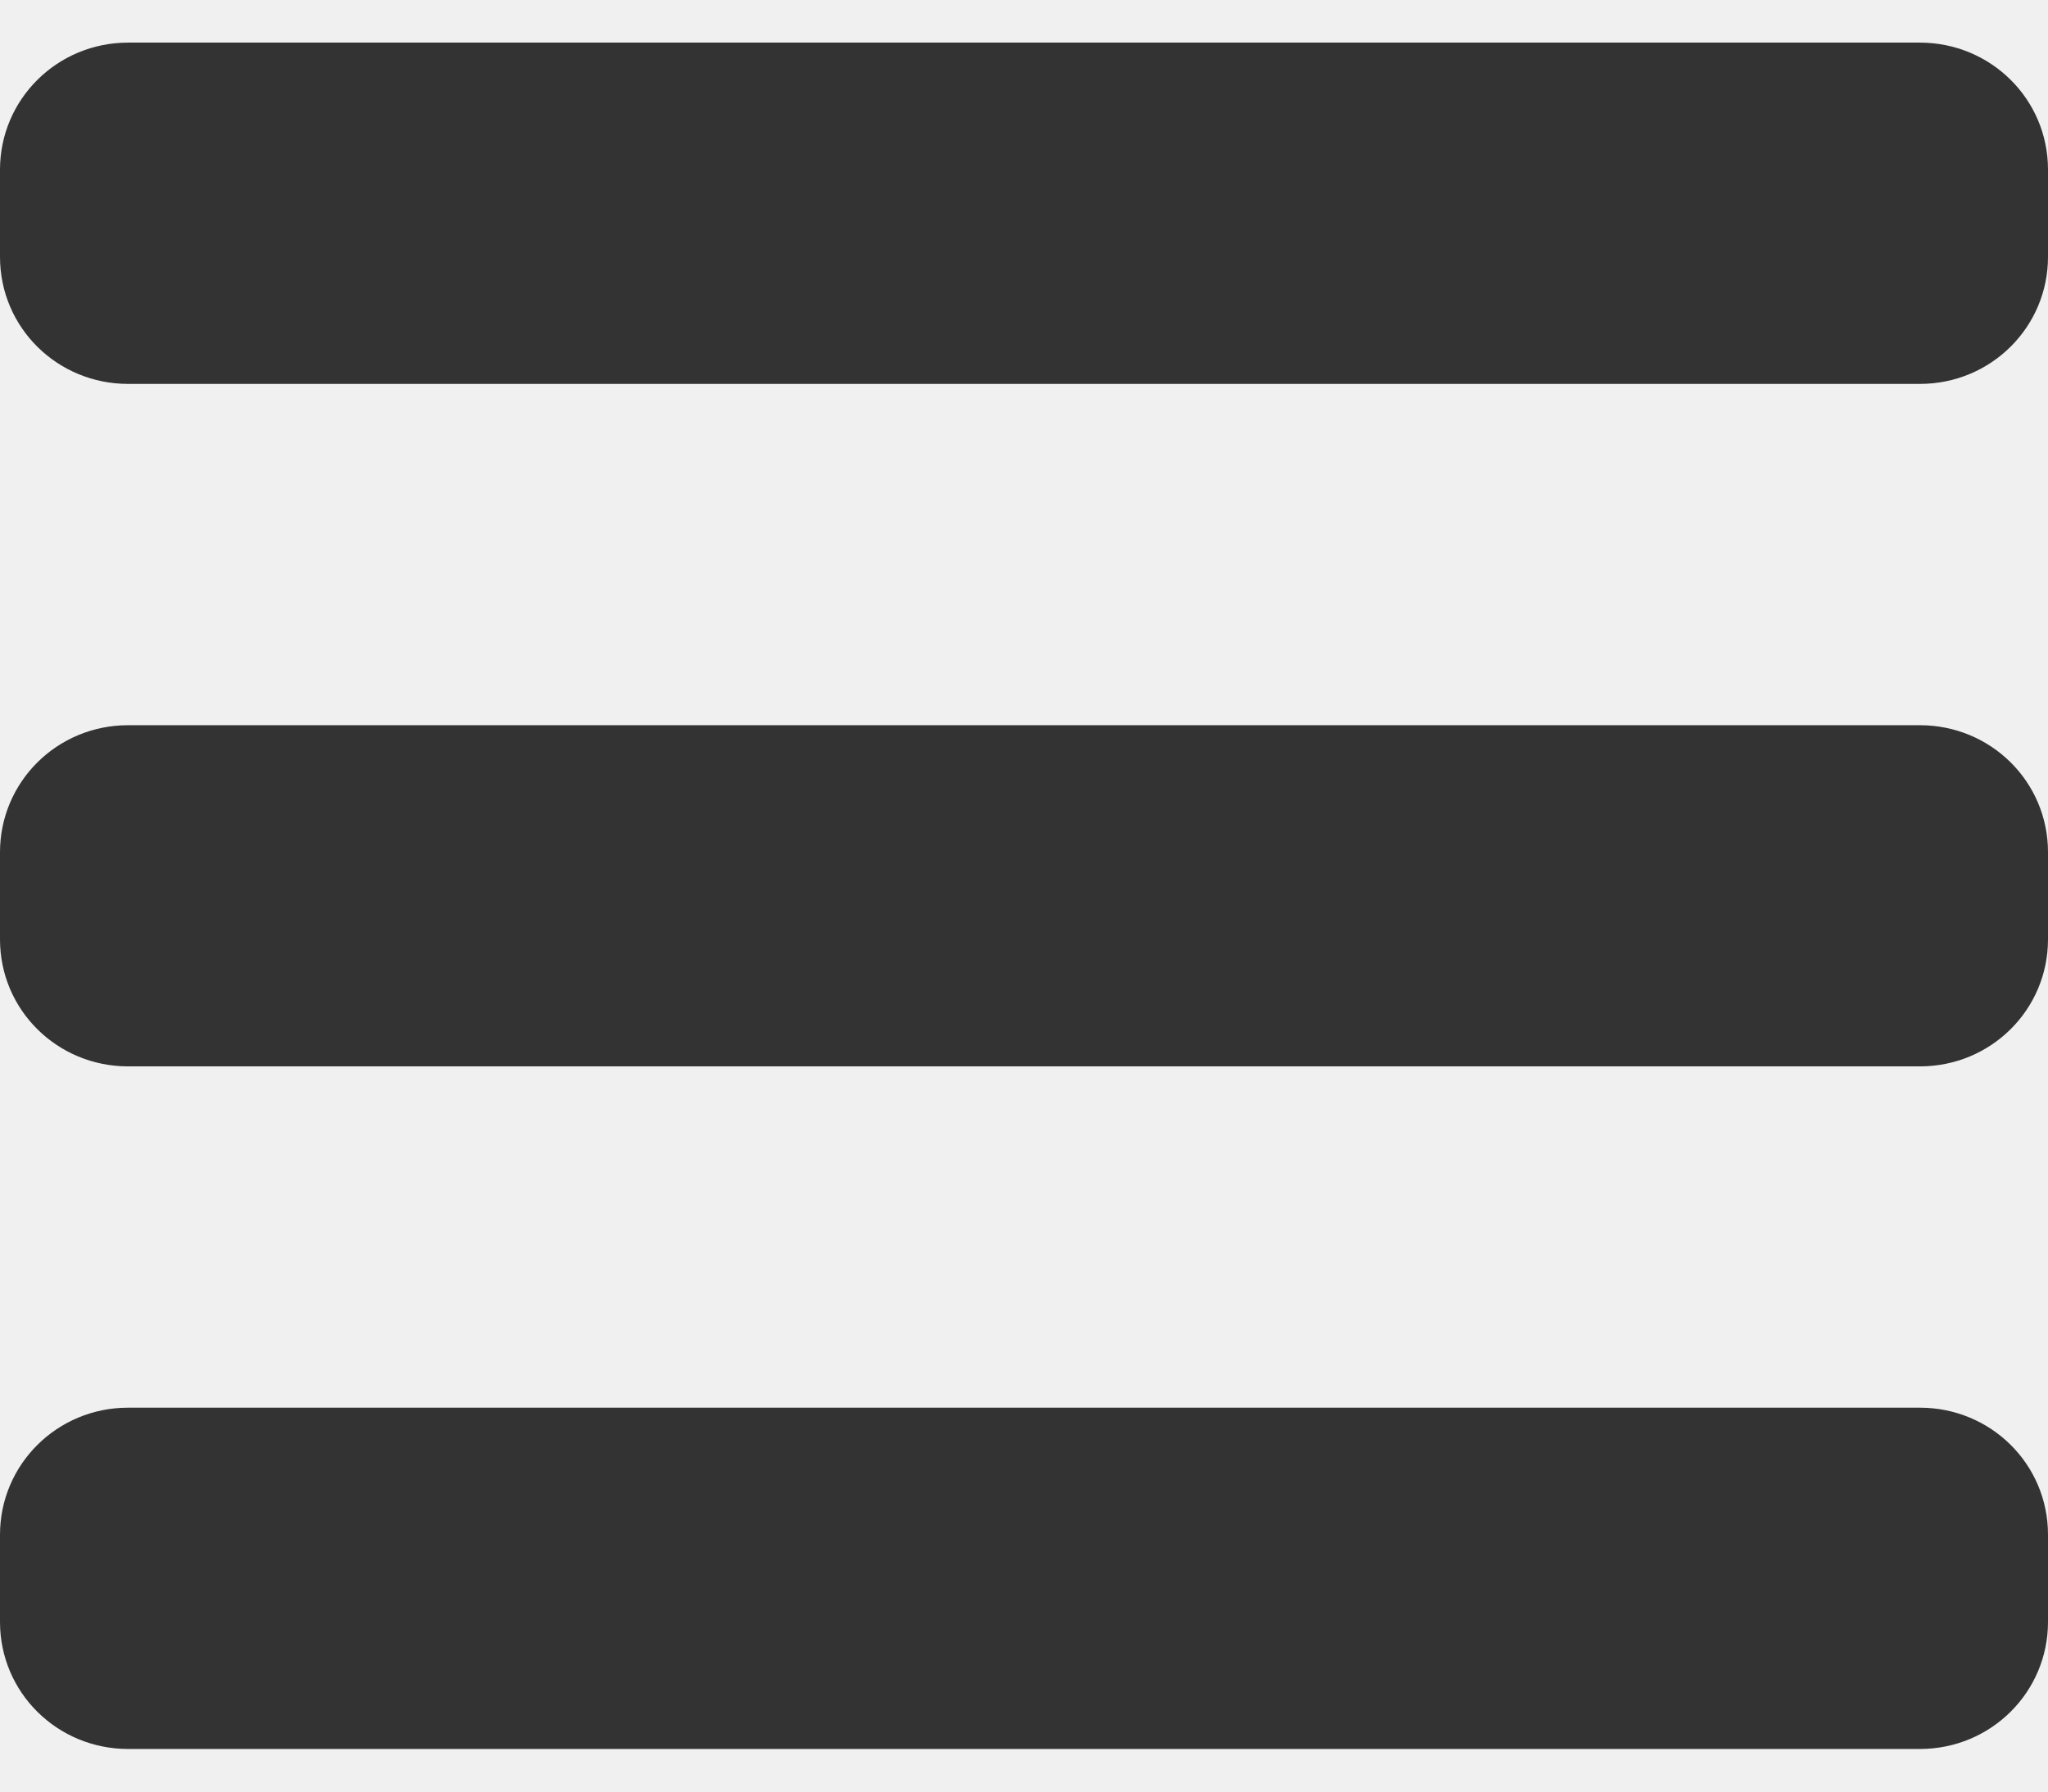
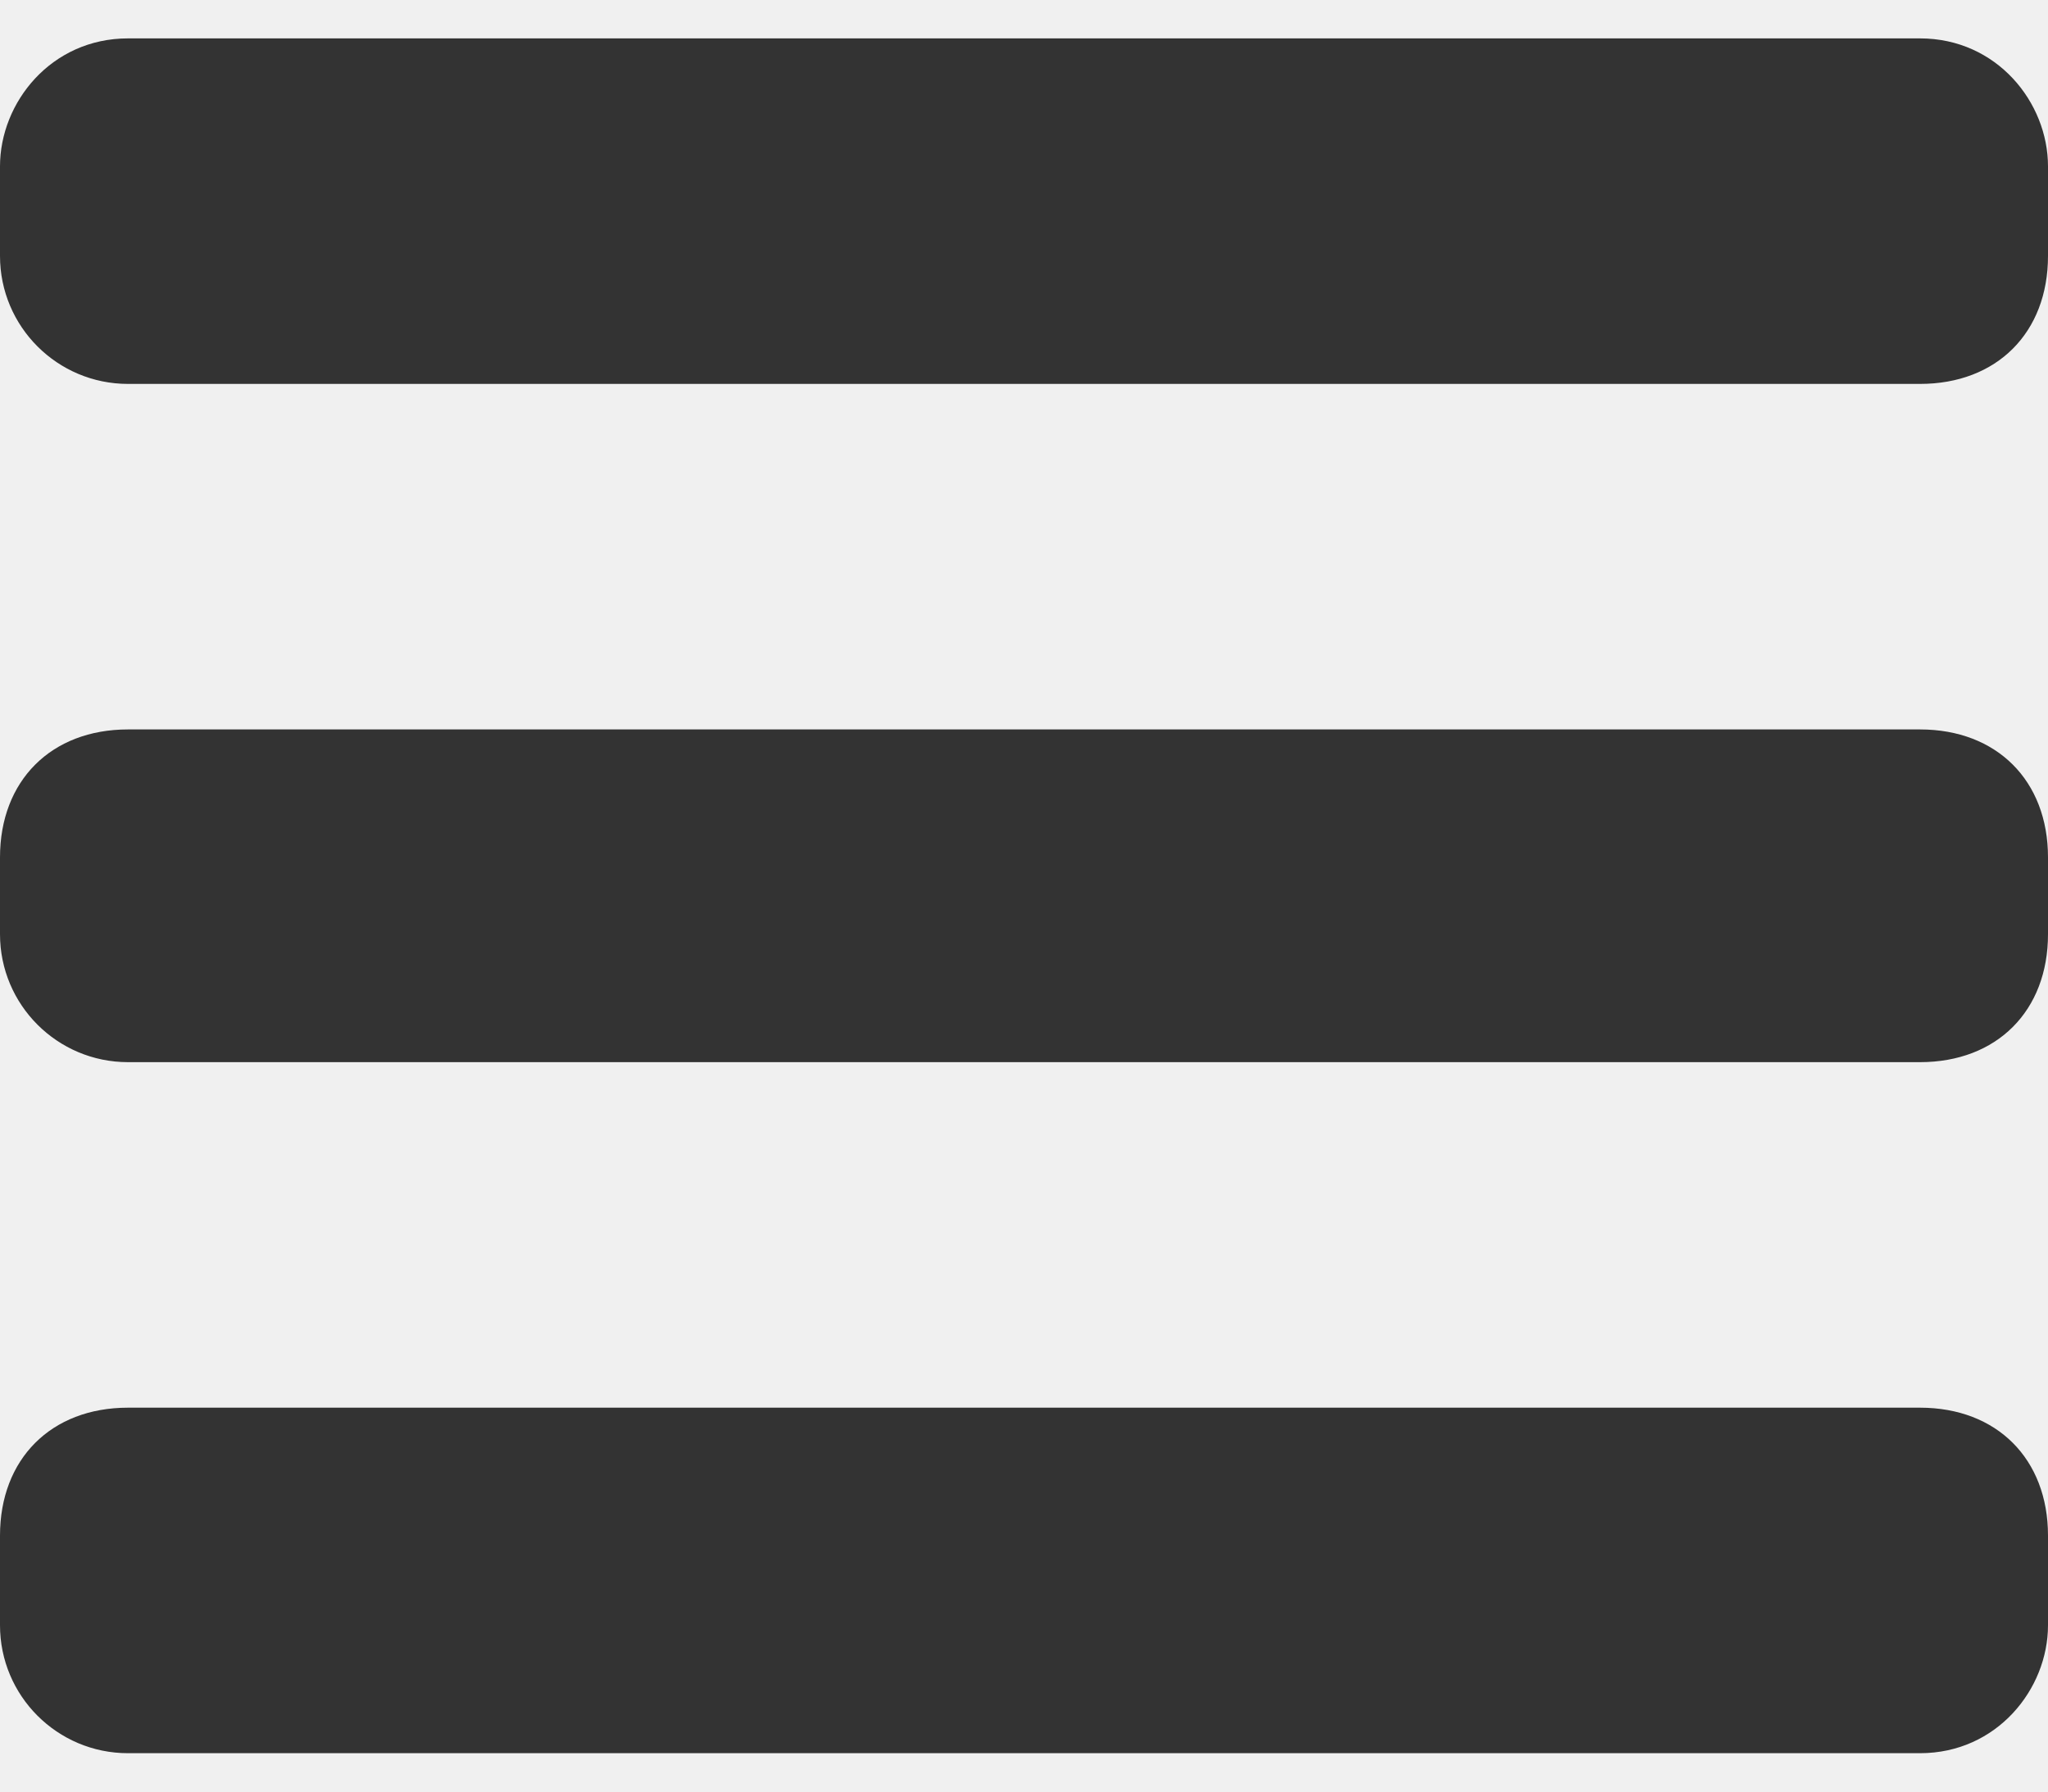
- <svg xmlns="http://www.w3.org/2000/svg" xmlns:xlink="http://www.w3.org/1999/xlink" width="16px" height="14px" viewBox="0 0 16 14" version="1.1">
+ <svg xmlns="http://www.w3.org/2000/svg" xmlns:xlink="http://www.w3.org/1999/xlink" width="16" height="14" viewBox="0 0 16 14">
  <defs>
-     <path d="M0,3.326 C0,2.778 0.445,2.333 1.001,2.333 L14.999,2.333 C15.552,2.333 16,2.774 16,3.326 L16,4.007 C16,4.555 15.555,5 14.999,5 L1.001,5 C0.448,5 0,4.56 0,4.007 L0,3.326 Z M0,8.66 C0,8.111 0.445,7.667 1.001,7.667 L14.999,7.667 C15.552,7.667 16,8.107 16,8.66 L16,9.34 C16,9.889 15.555,10.333 14.999,10.333 L1.001,10.333 C0.448,10.333 0,9.893 0,9.34 L0,8.66 Z M0,13.993 C0,13.445 0.445,13 1.001,13 L14.999,13 C15.552,13 16,13.44 16,13.993 L16,14.674 C16,15.222 15.555,15.667 14.999,15.667 L1.001,15.667 C0.448,15.667 0,15.226 0,14.674 L0,13.993 Z" id="path-1" />
+     <path d="M0 3.3c0-.5.4-1 1-1h14c.6 0 1 .5 1 1V4c0 .6-.4 1-1 1H1a1 1 0 01-1-1v-.7zm0 5.4c0-.6.4-1 1-1h14c.6 0 1 .4 1 1v.6c0 .6-.4 1-1 1H1a1 1 0 01-1-1v-.6zM0 14c0-.6.4-1 1-1h14c.6 0 1 .4 1 1v.7c0 .5-.4 1-1 1H1a1 1 0 01-1-1V14z" id="a" />
  </defs>
-   <g id="Final" stroke="none" stroke-width="1" fill="none" fill-rule="evenodd">
-     <g id="v1-1-1-mobile-home" transform="translate(-339, -70)">
-       <g id="Direct-/-Icons-/-List-/-M" transform="translate(339, 68)">
-         <mask id="mask-2" fill="white">
-           <use xlink:href="#path-1" />
-         </mask>
-         <use id="icon_list_m" fill="#333333" xlink:href="#path-1" />
-       </g>
-     </g>
-   </g>
+   <use fill="#333" xlink:href="#a" transform="translate(0 -2)" fill-rule="evenodd" />
</svg>
